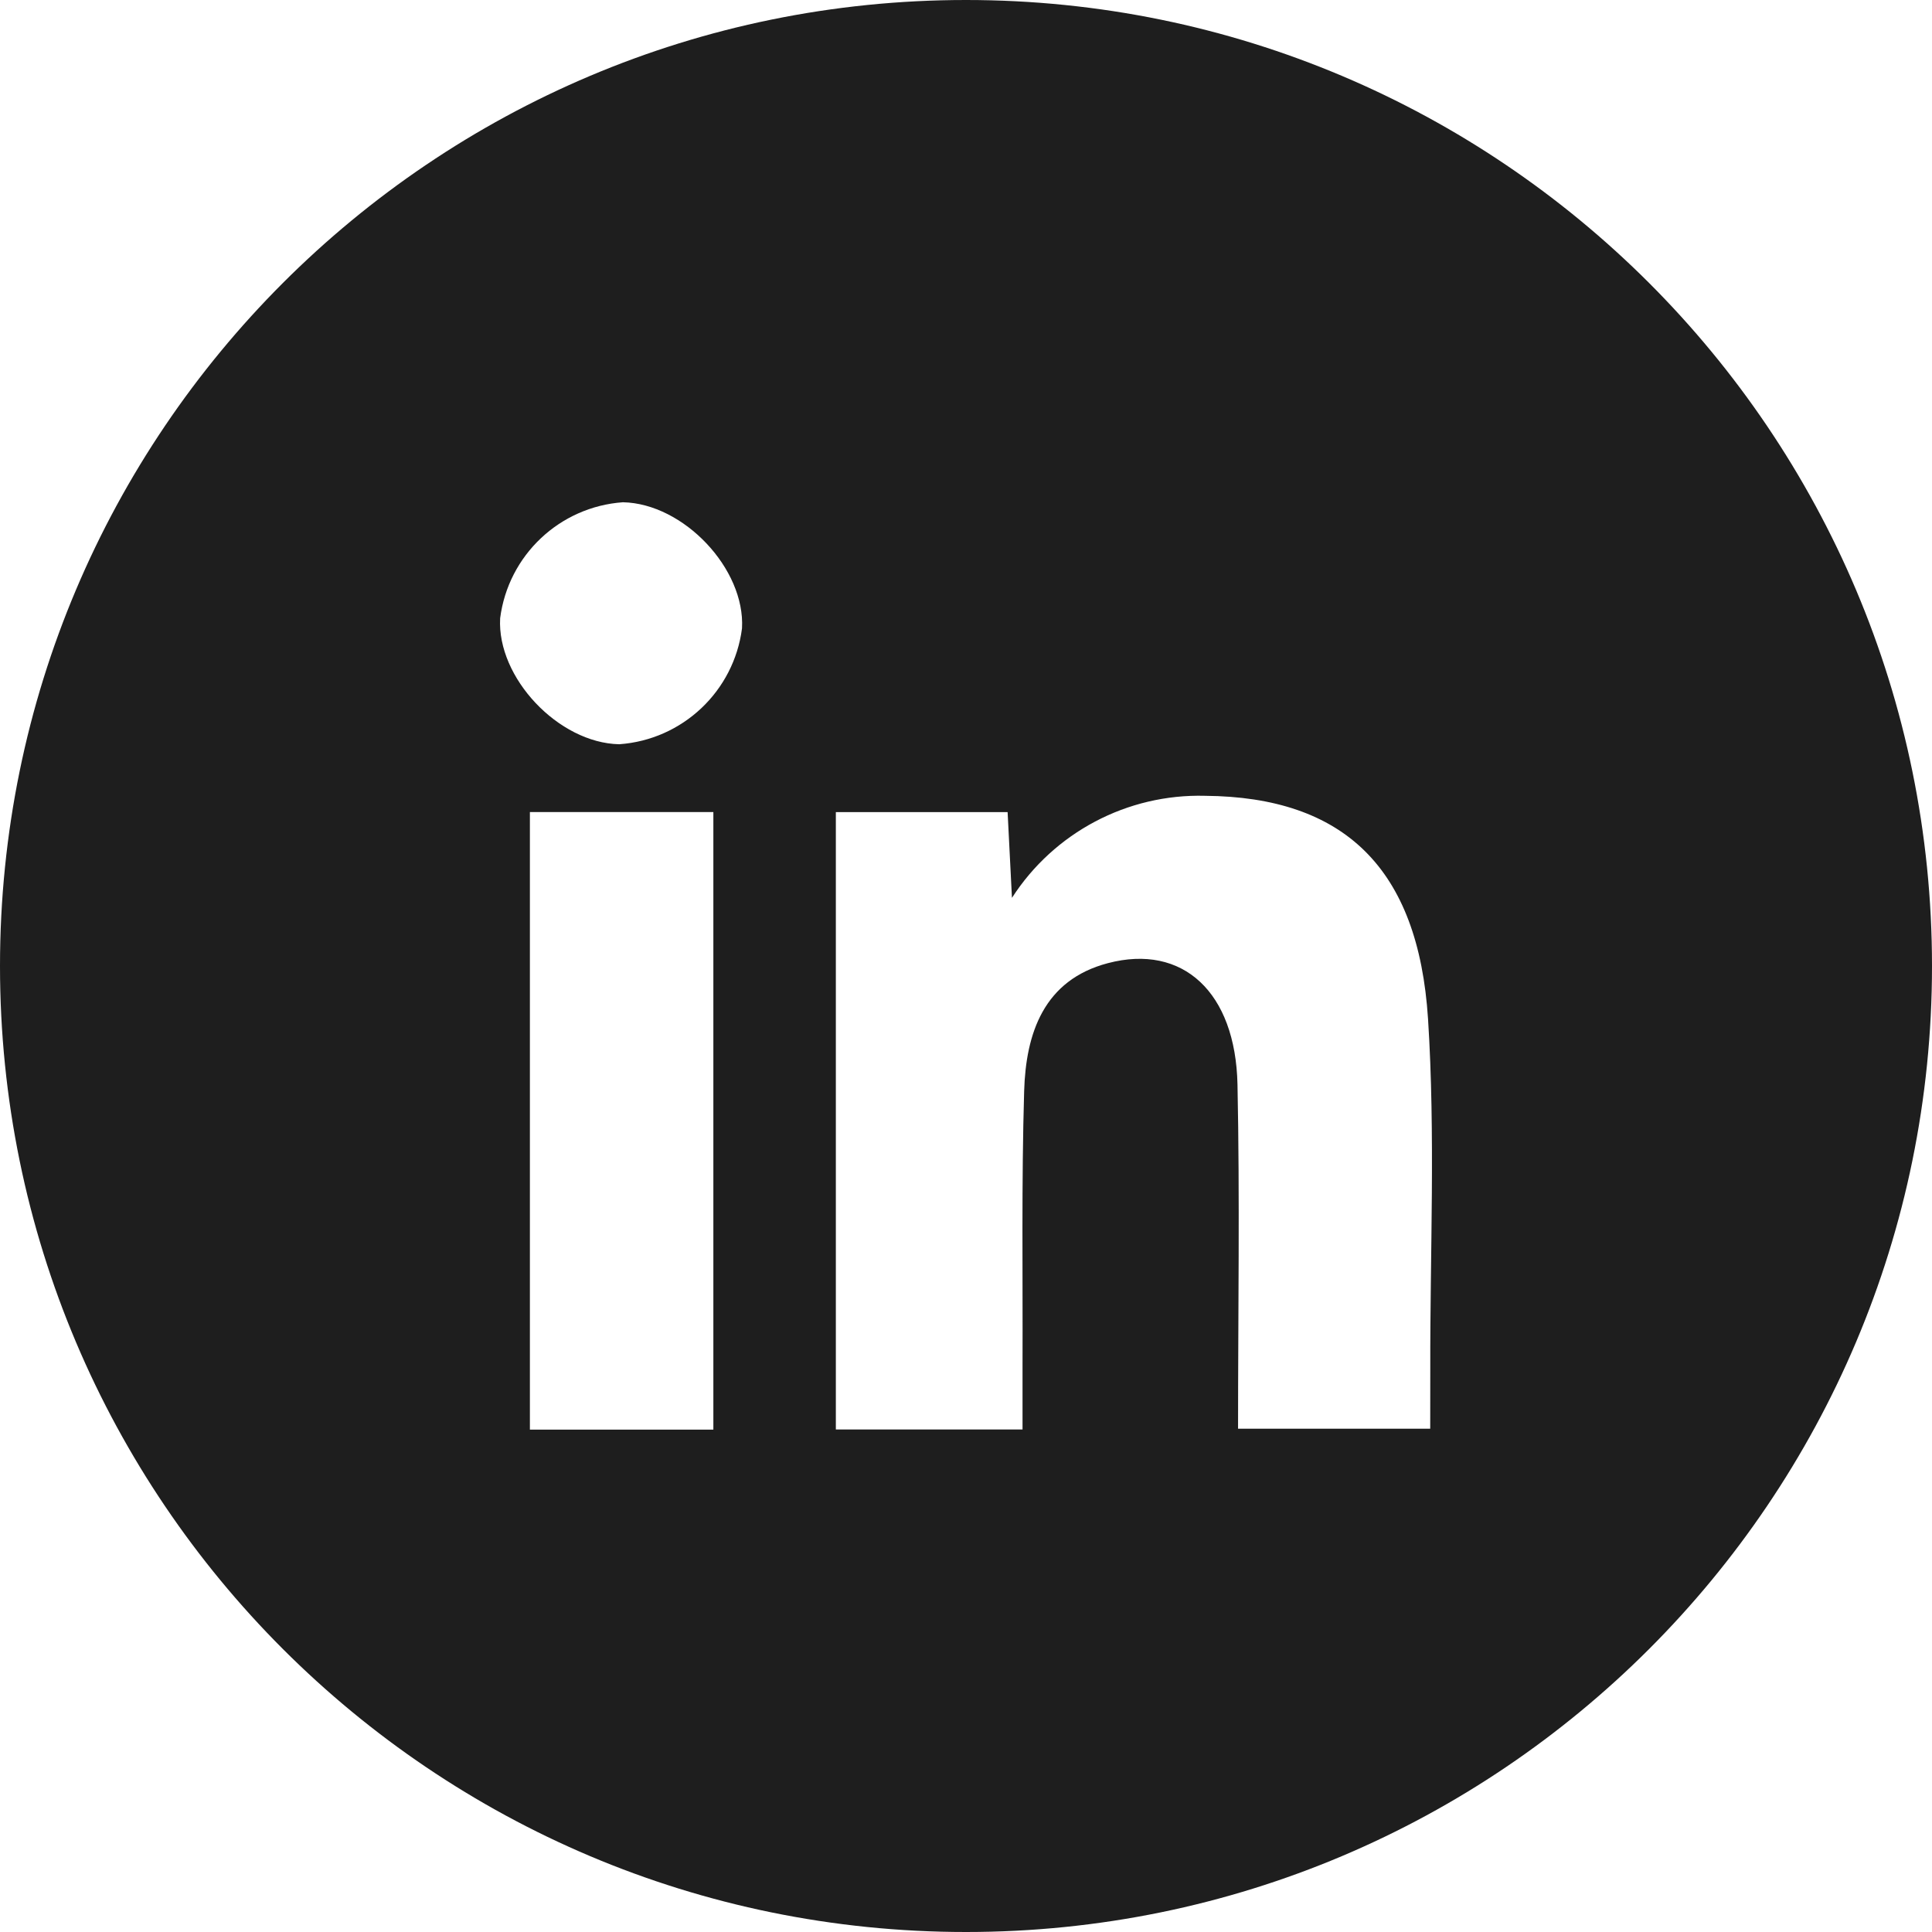
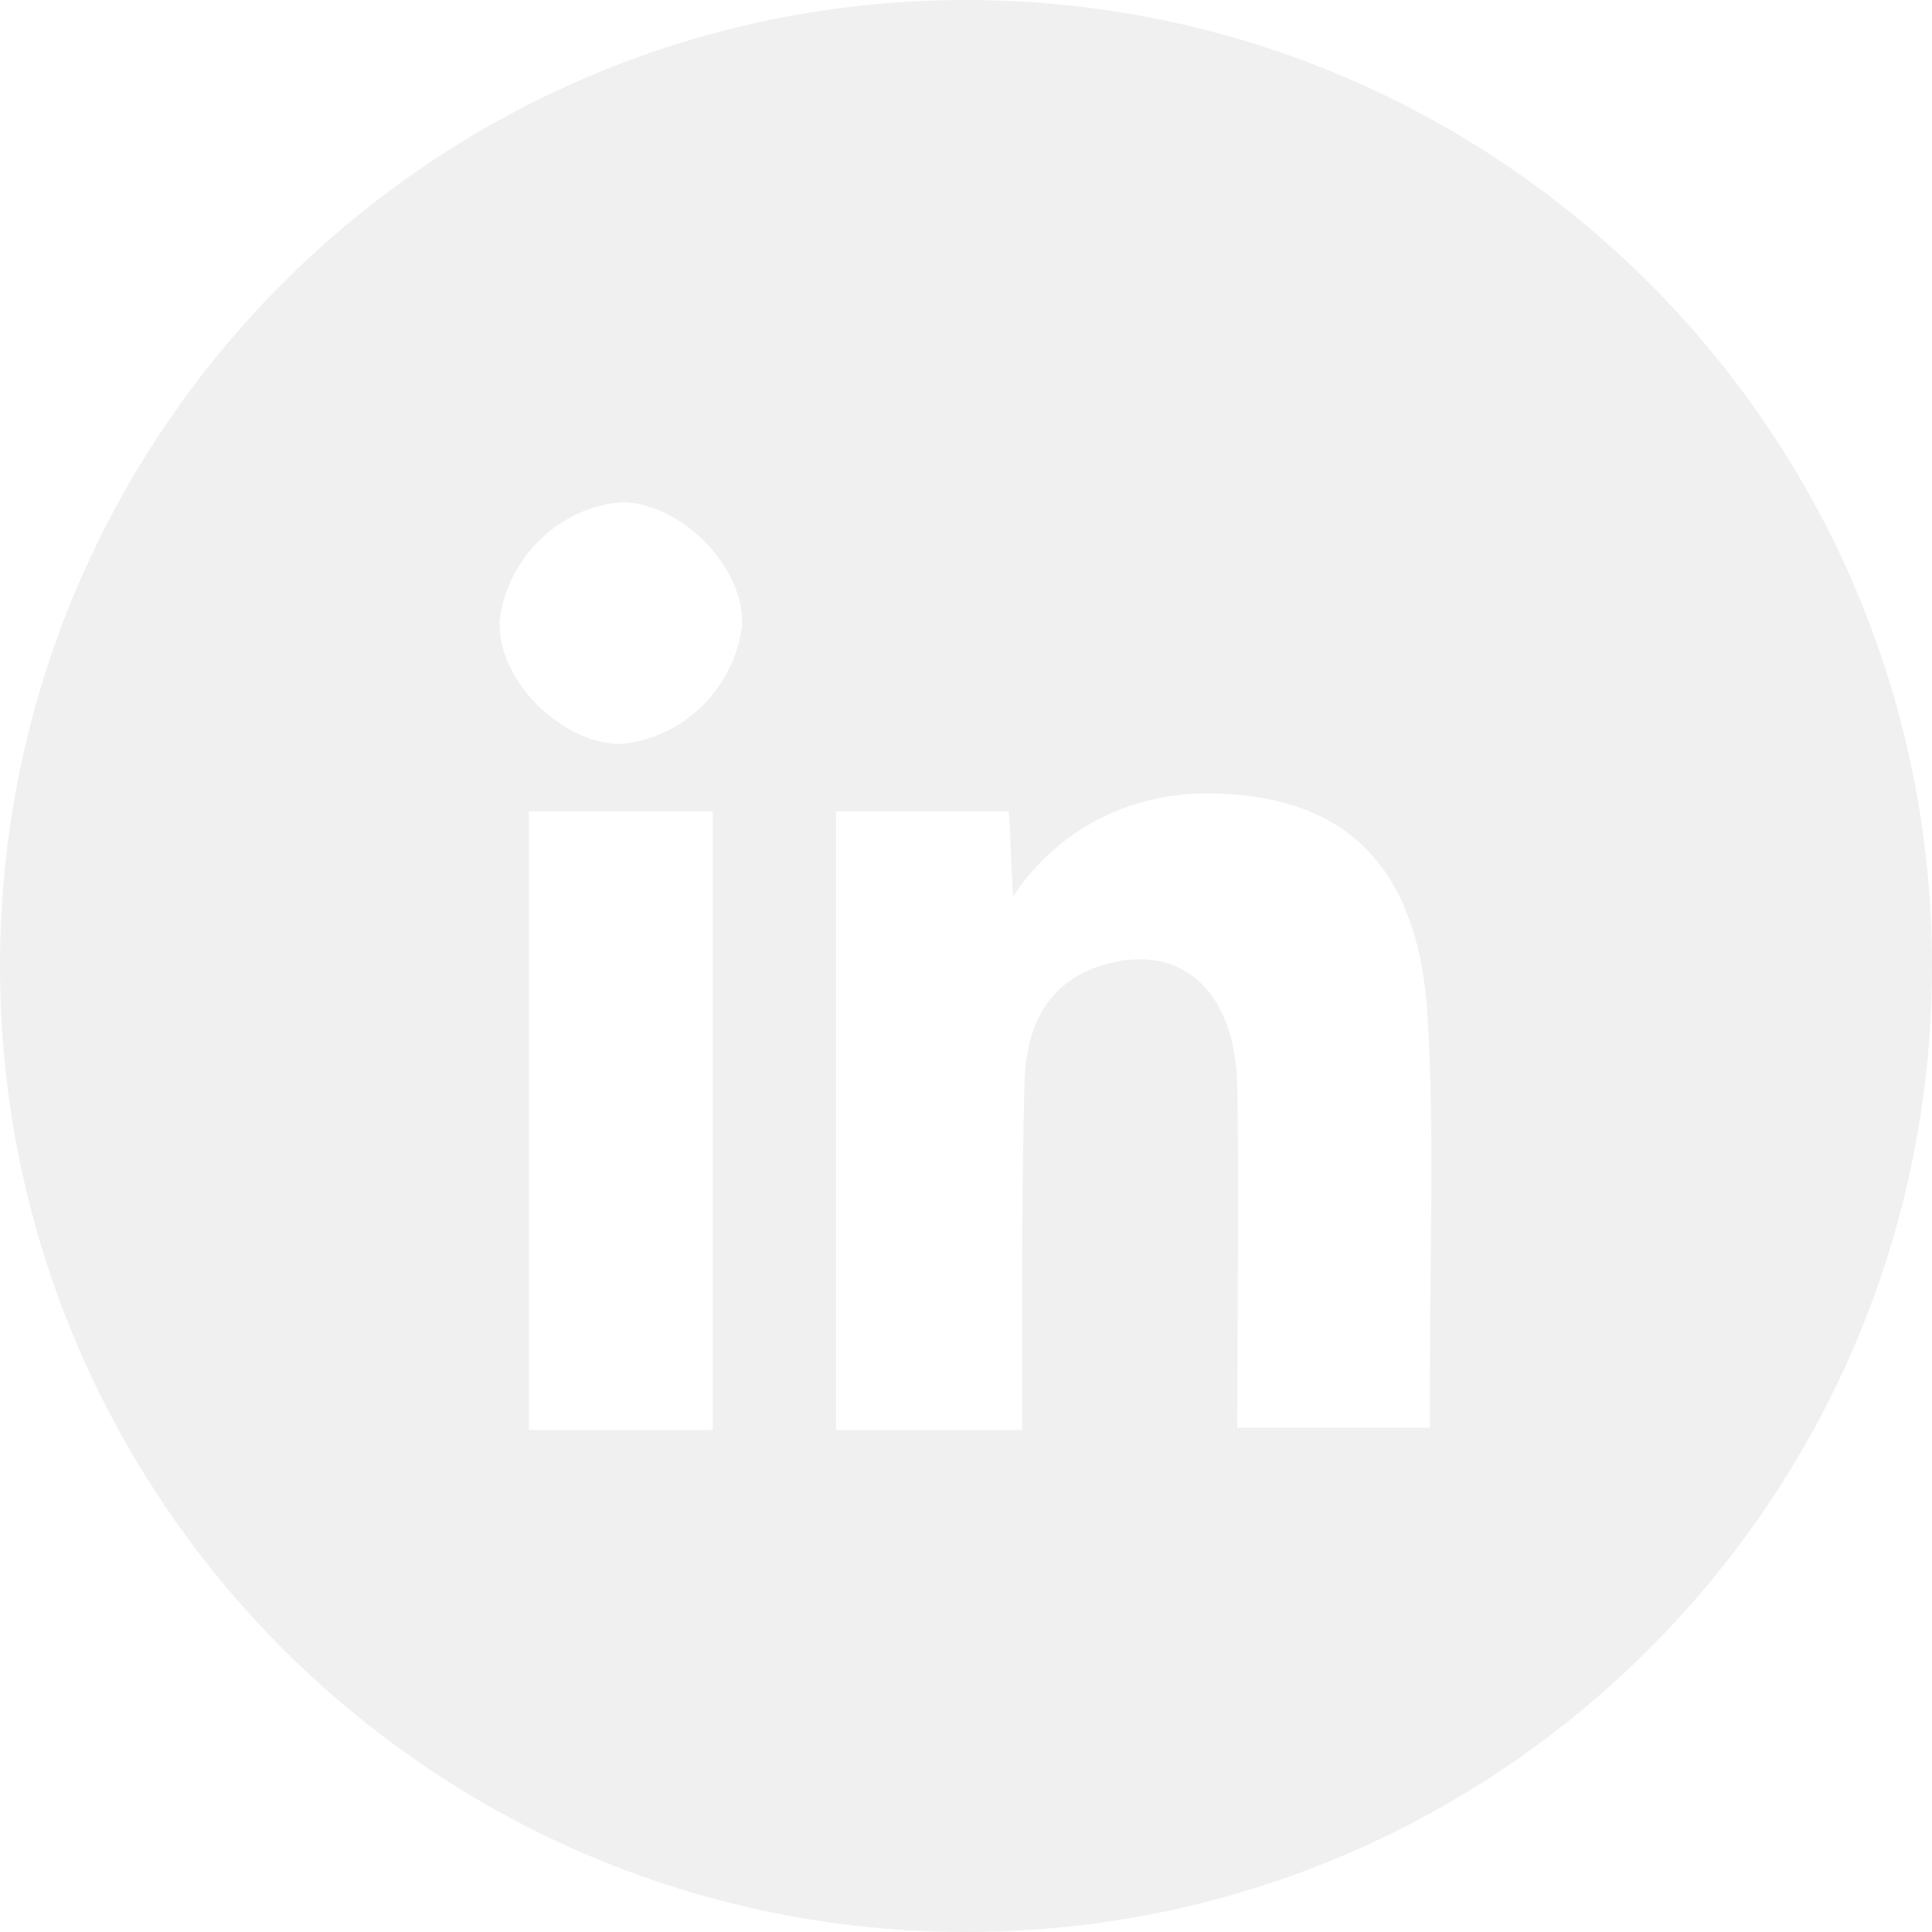
- <svg xmlns="http://www.w3.org/2000/svg" viewBox="0 0 86.184 86.184">
-   <defs>
-     <style>.cls-1{fill:#1e1e1e;}</style>
-   </defs>
-   <g id="Calque_2" data-name="Calque 2">
-     <g id="Calque_1-2" data-name="Calque 1">
-       <path class="cls-1" d="M43.092,0A43.092,43.092,0,1,0,86.184,43.092,43.092,43.092,0,0,0,43.092,0ZM31.822,63.775H23.638V36.224h8.184ZM27.621,33.2c-2.709-.058-5.459-2.97-5.31-5.624a5.946,5.946,0,0,1,5.479-5.171c2.709.058,5.459,2.97,5.31,5.624A5.945,5.945,0,0,1,27.621,33.2ZM63.8,63.733H55.228c0-5.183.08-10.268-.025-15.349-.085-4.124-2.438-6.3-5.785-5.418-2.853.752-3.656,3.121-3.732,5.707-.12,4.066-.058,8.137-.072,12.206,0,.92,0,1.839,0,2.889H37.286V36.227h7.662c.056,1.112.112,2.2.194,3.825A9.937,9.937,0,0,1,53.759,35.5c6.178.05,9.513,3.209,9.944,9.956.332,5.184.088,10.4.1,15.609C63.805,61.9,63.8,62.731,63.8,63.733Z" />
+ <svg xmlns="http://www.w3.org/2000/svg" version="1.1" id="Calque_1" x="0px" y="0px" viewBox="0 0 86.2 86.2" style="enable-background:new 0 0 86.2 86.2;" xml:space="preserve">
+   <style type="text/css">
+ 	.st0{fill:#F0F0F0;}
+ </style>
+   <g id="Calque_2_1_">
+     <g id="Calque_1-2">
+       <path class="st0" d="M43.1,0C19.3,0,0,19.3,0,43.1s19.3,43.1,43.1,43.1s43.1-19.3,43.1-43.1l0,0C86.2,19.3,66.9,0,43.1,0z     M31.8,63.8h-8.2V36.2h8.2V63.8z M27.6,33.2c-2.7-0.1-5.5-3-5.3-5.6c0.4-2.8,2.7-5,5.5-5.2c2.7,0.1,5.5,3,5.3,5.6    C32.7,30.8,30.4,33,27.6,33.2z M63.8,63.7h-8.6c0-5.2,0.1-10.3,0-15.3c-0.1-4.1-2.4-6.3-5.8-5.4c-2.9,0.8-3.7,3.1-3.7,5.7    c-0.1,4.1-0.1,8.1-0.1,12.2c0,0.9,0,1.8,0,2.9h-8.3V36.2h7.7c0.1,1.1,0.1,2.2,0.2,3.8c1.9-2.9,5.1-4.6,8.6-4.6    c6.2,0,9.5,3.2,9.9,10c0.3,5.2,0.1,10.4,0.1,15.6C63.8,61.9,63.8,62.7,63.8,63.7z" />
    </g>
  </g>
</svg>
